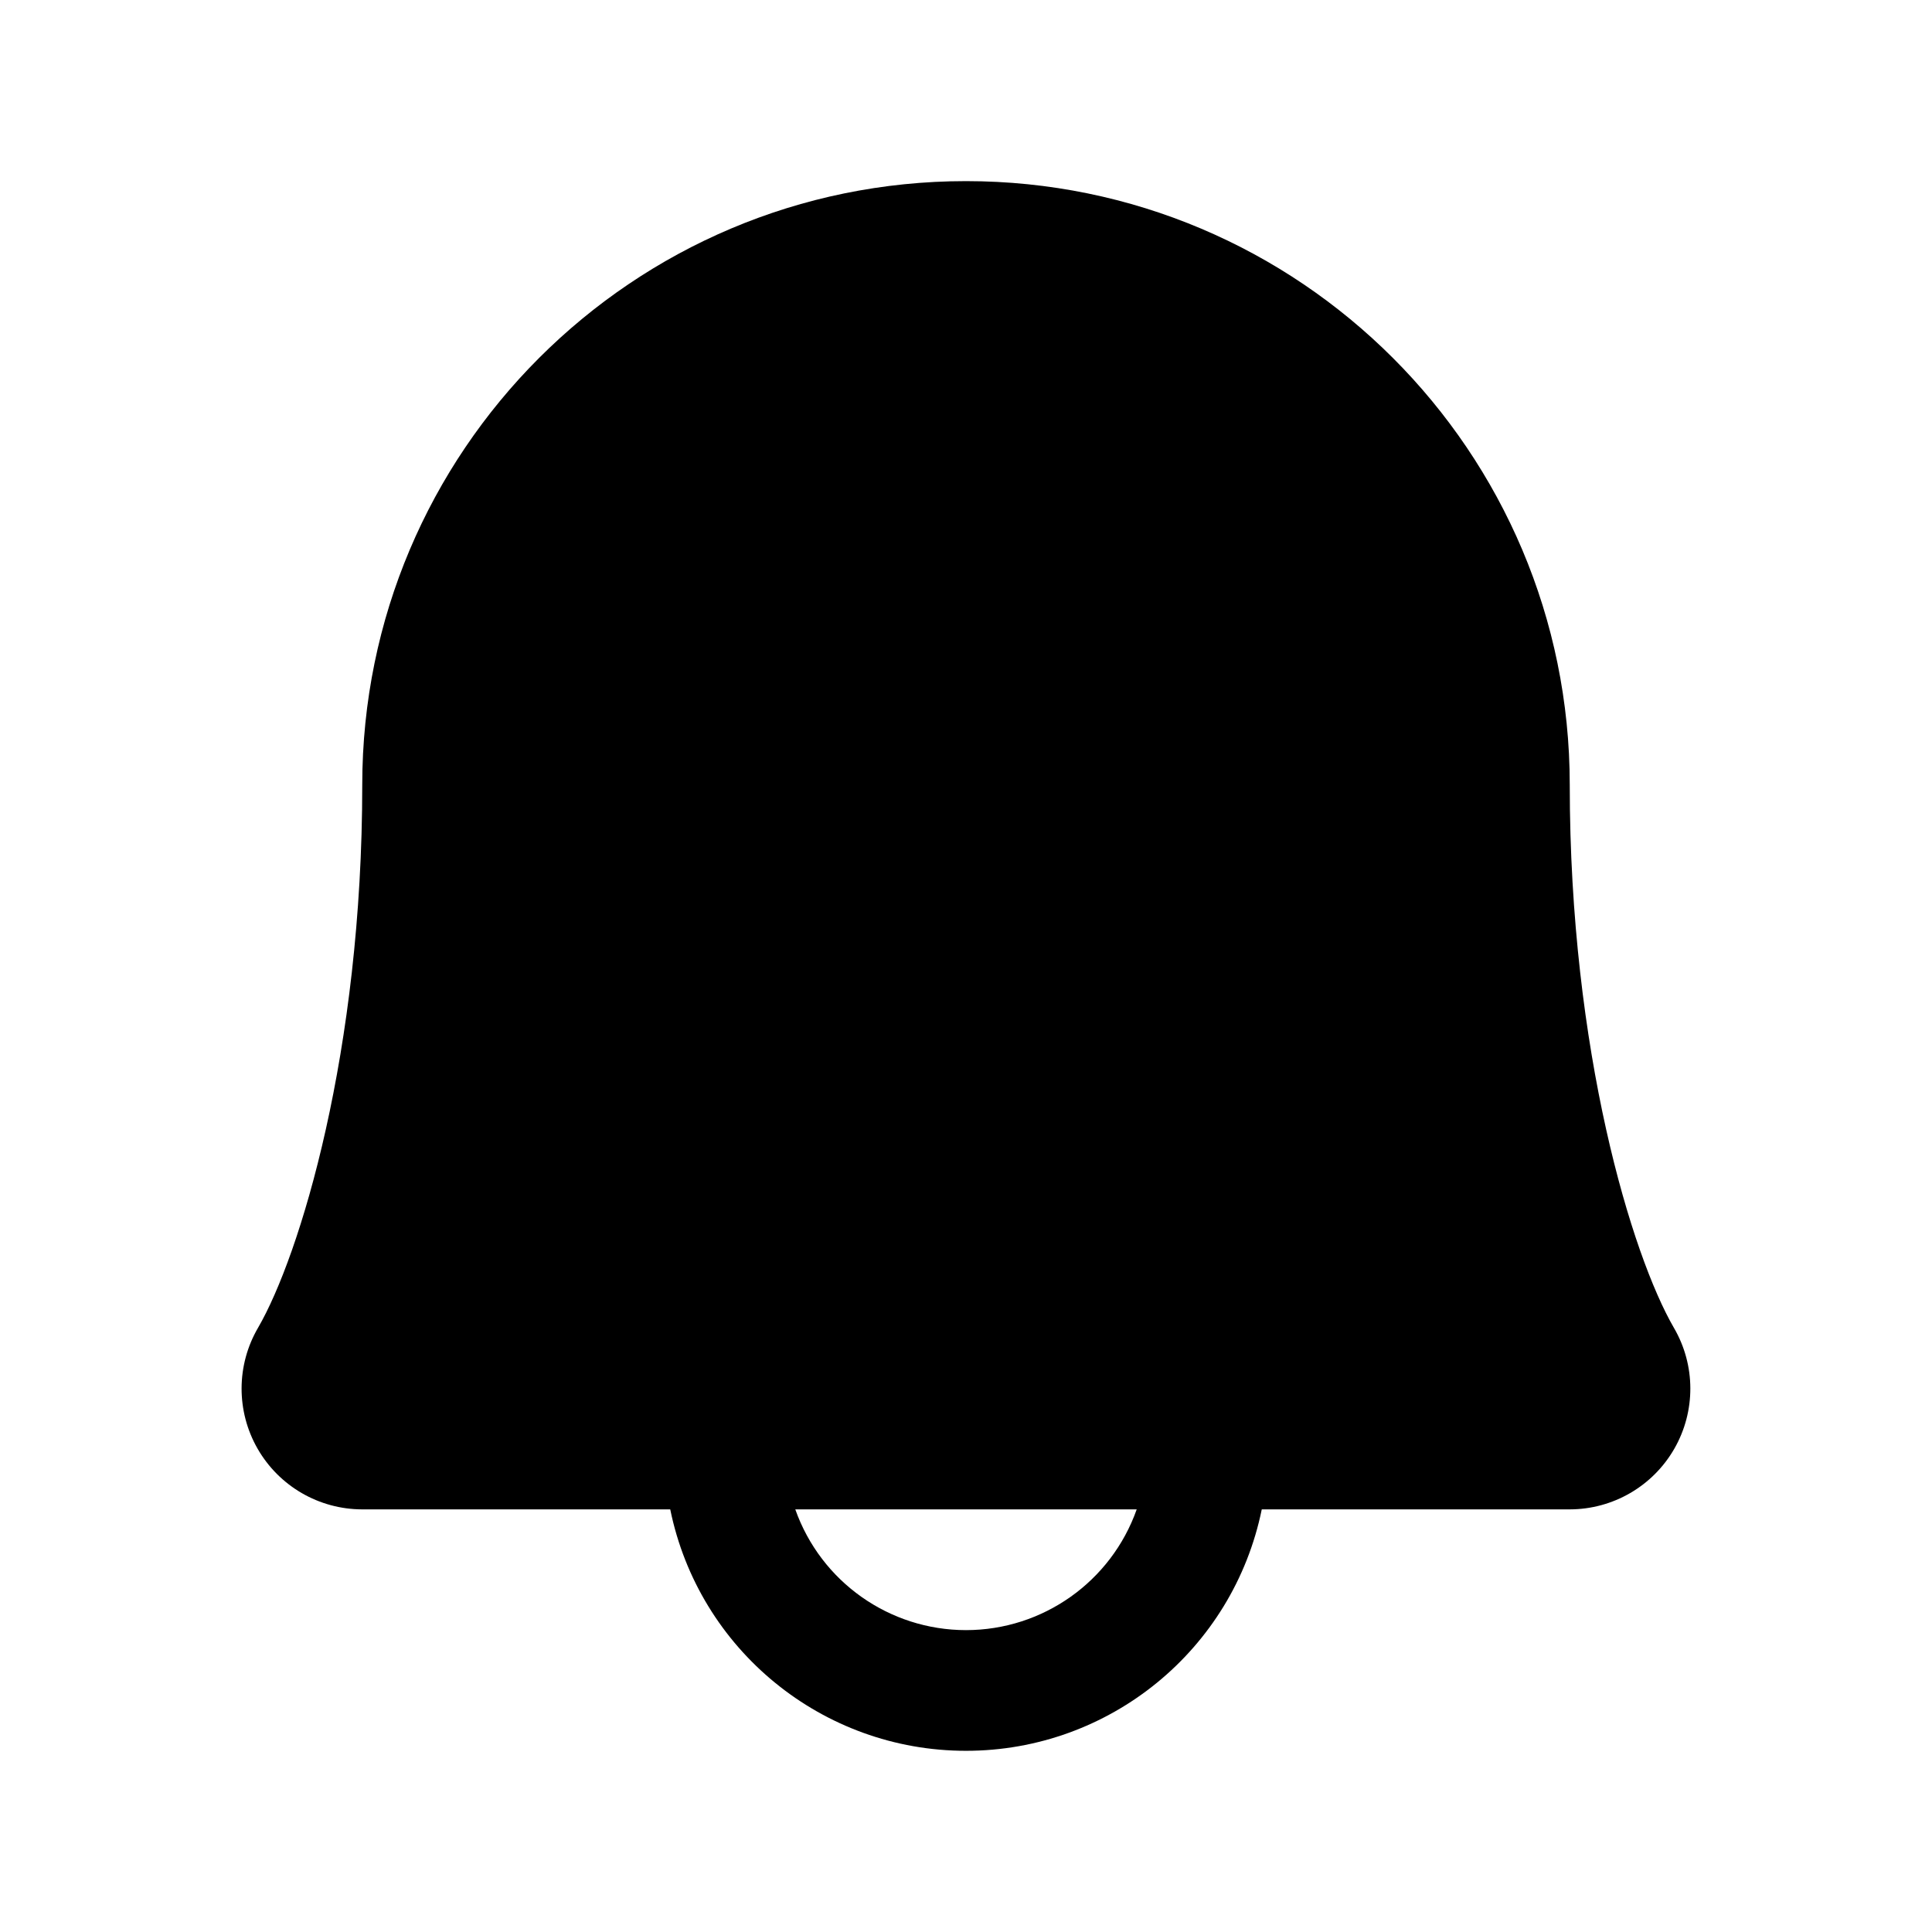
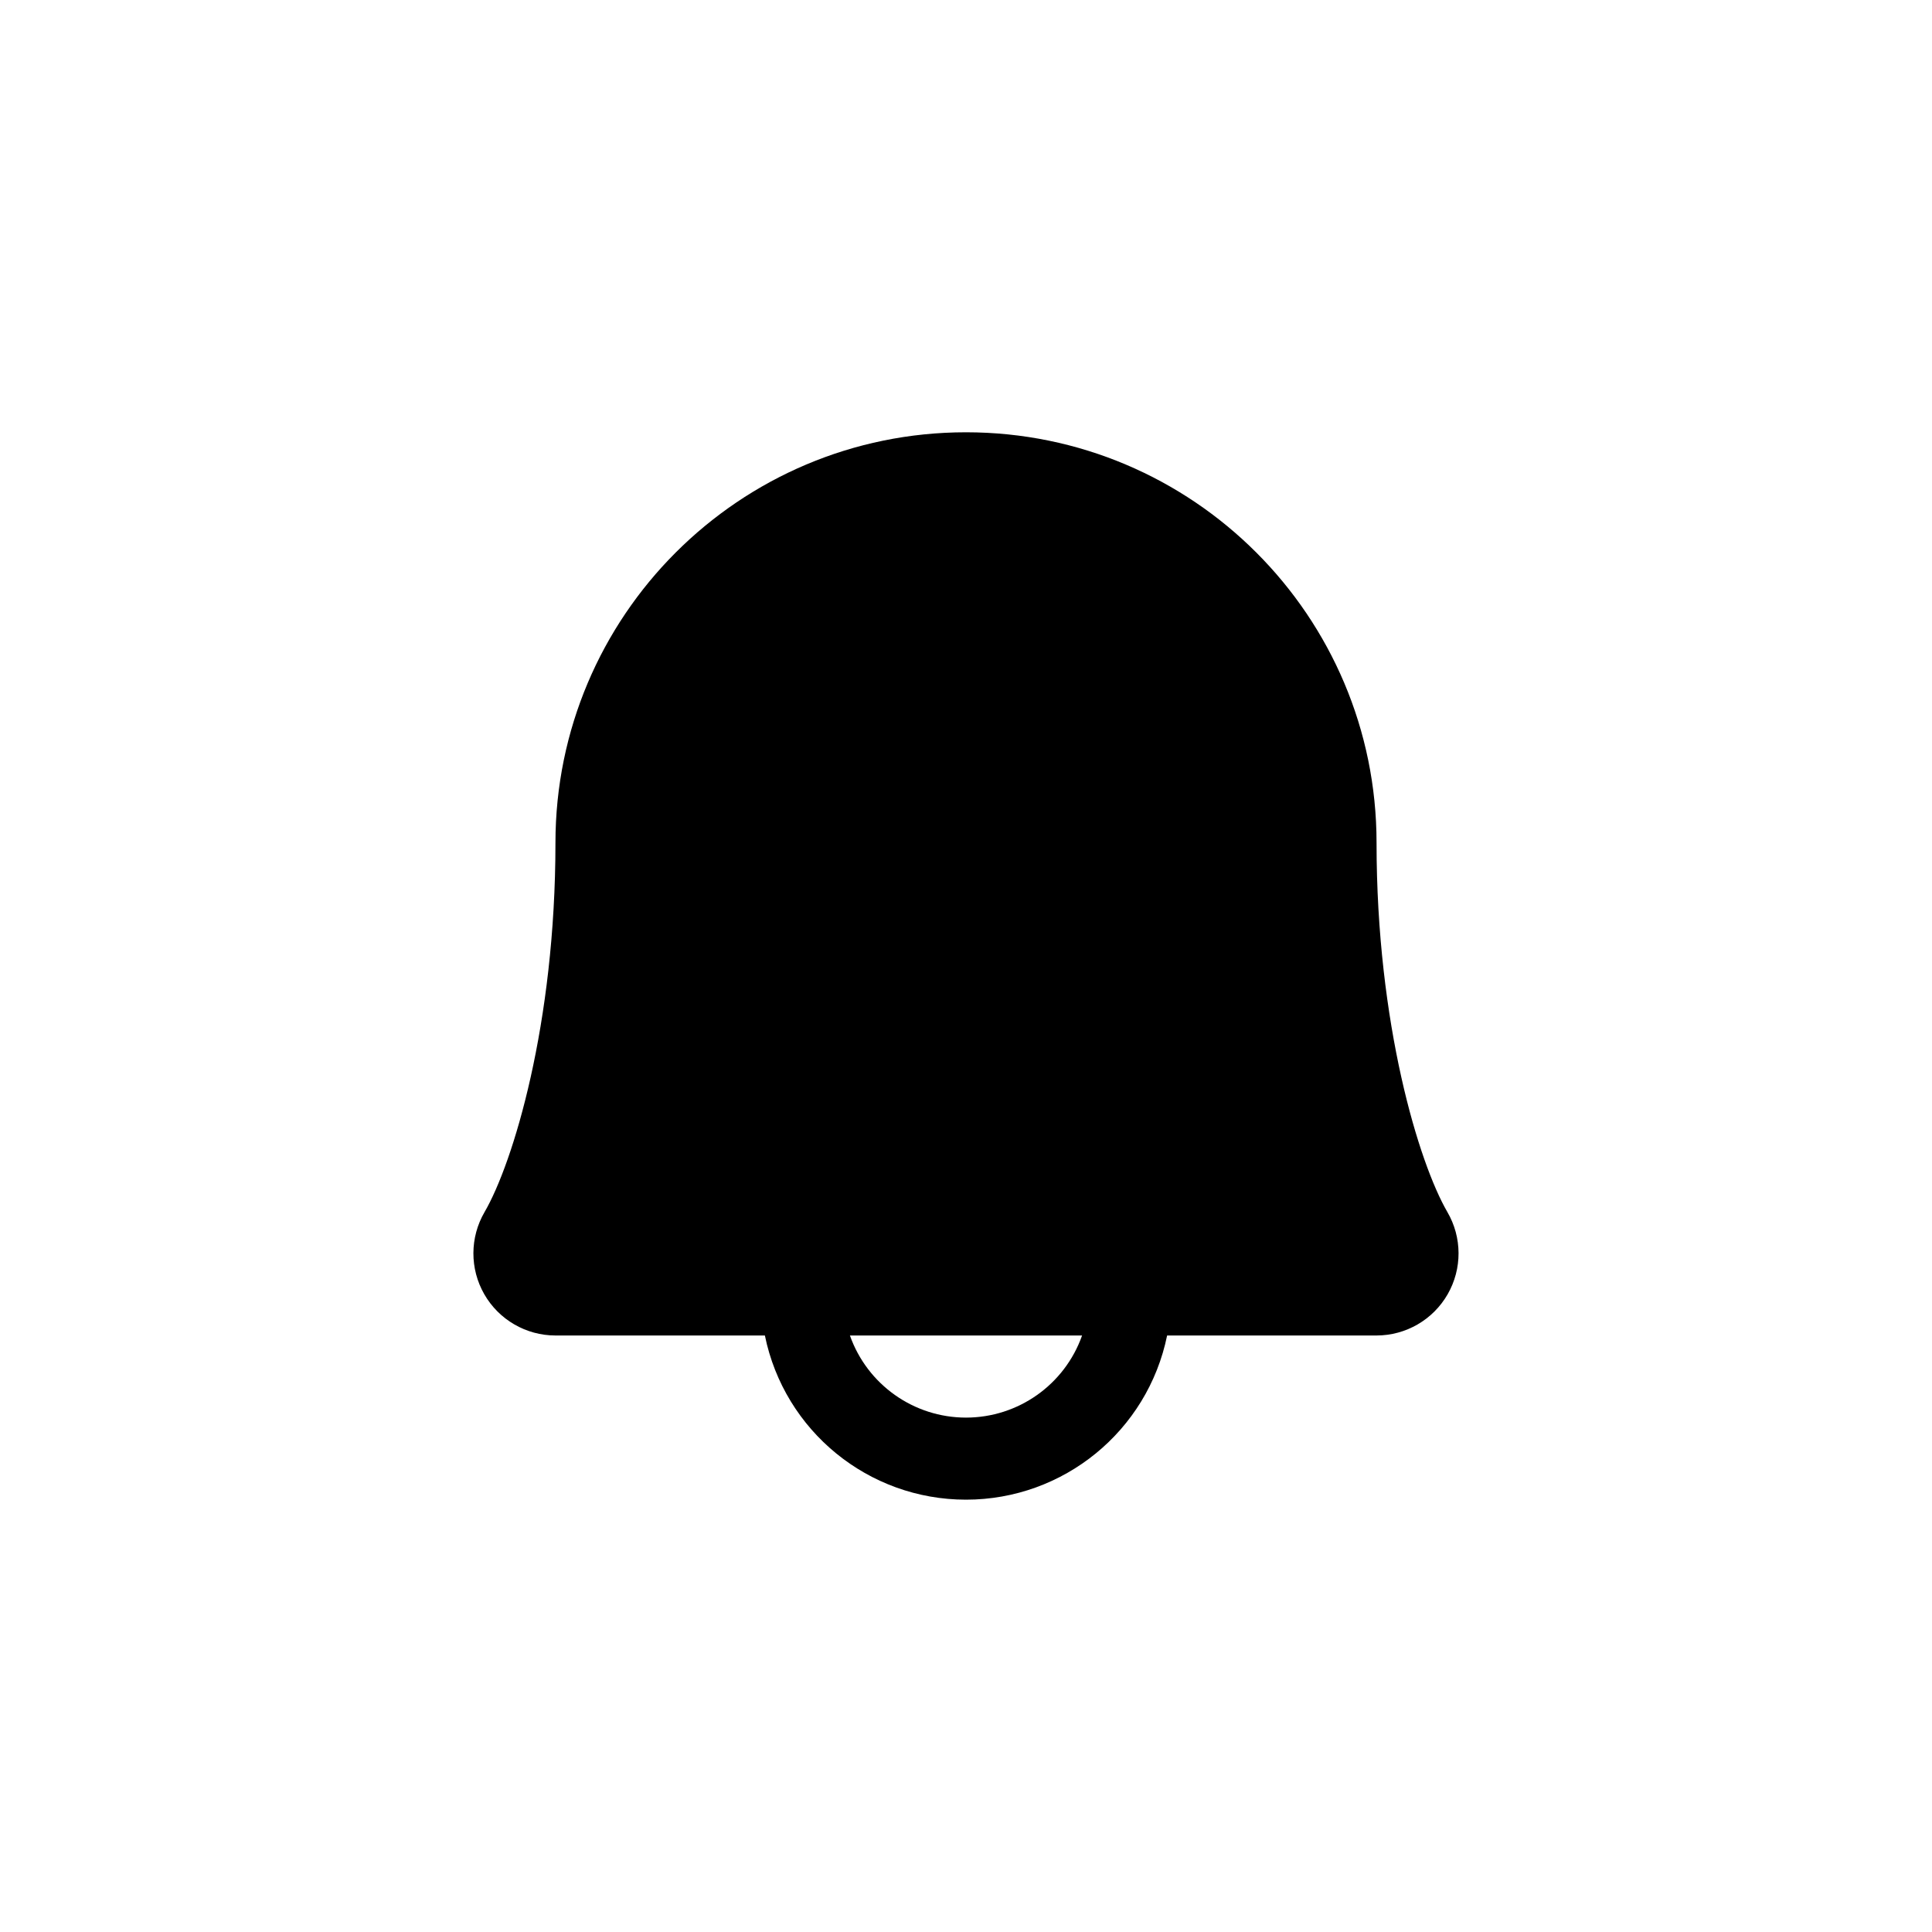
<svg xmlns="http://www.w3.org/2000/svg" viewBox="0 0 256 256" fill="#000000">
-   <path d="M221.8,175.94C216.25,166.38,208,139.33,208,104a80,80,0,1,0-160,0c0,35.34-8.26,62.38-13.81,71.94A16,16,0,0,0,48,200H88.81a40,40,0,0,0,78.38,0H208a16,16,0,0,0,13.8-24.06ZM128,216a24,24,0,0,1-22.62-16h45.24A24,24,0,0,1,128,216Z" />
+   <g transform="translate(128 128) scale(0.68) translate(-128 -128)">
+     <path d="M221.8,175.94C216.25,166.38,208,139.33,208,104a80,80,0,1,0-160,0c0,35.34-8.26,62.38-13.81,71.94A16,16,0,0,0,48,200H88.81a40,40,0,0,0,78.38,0H208a16,16,0,0,0,13.8-24.06ZM128,216a24,24,0,0,1-22.62-16h45.24A24,24,0,0,1,128,216Z" />
+   </g>
</svg>
